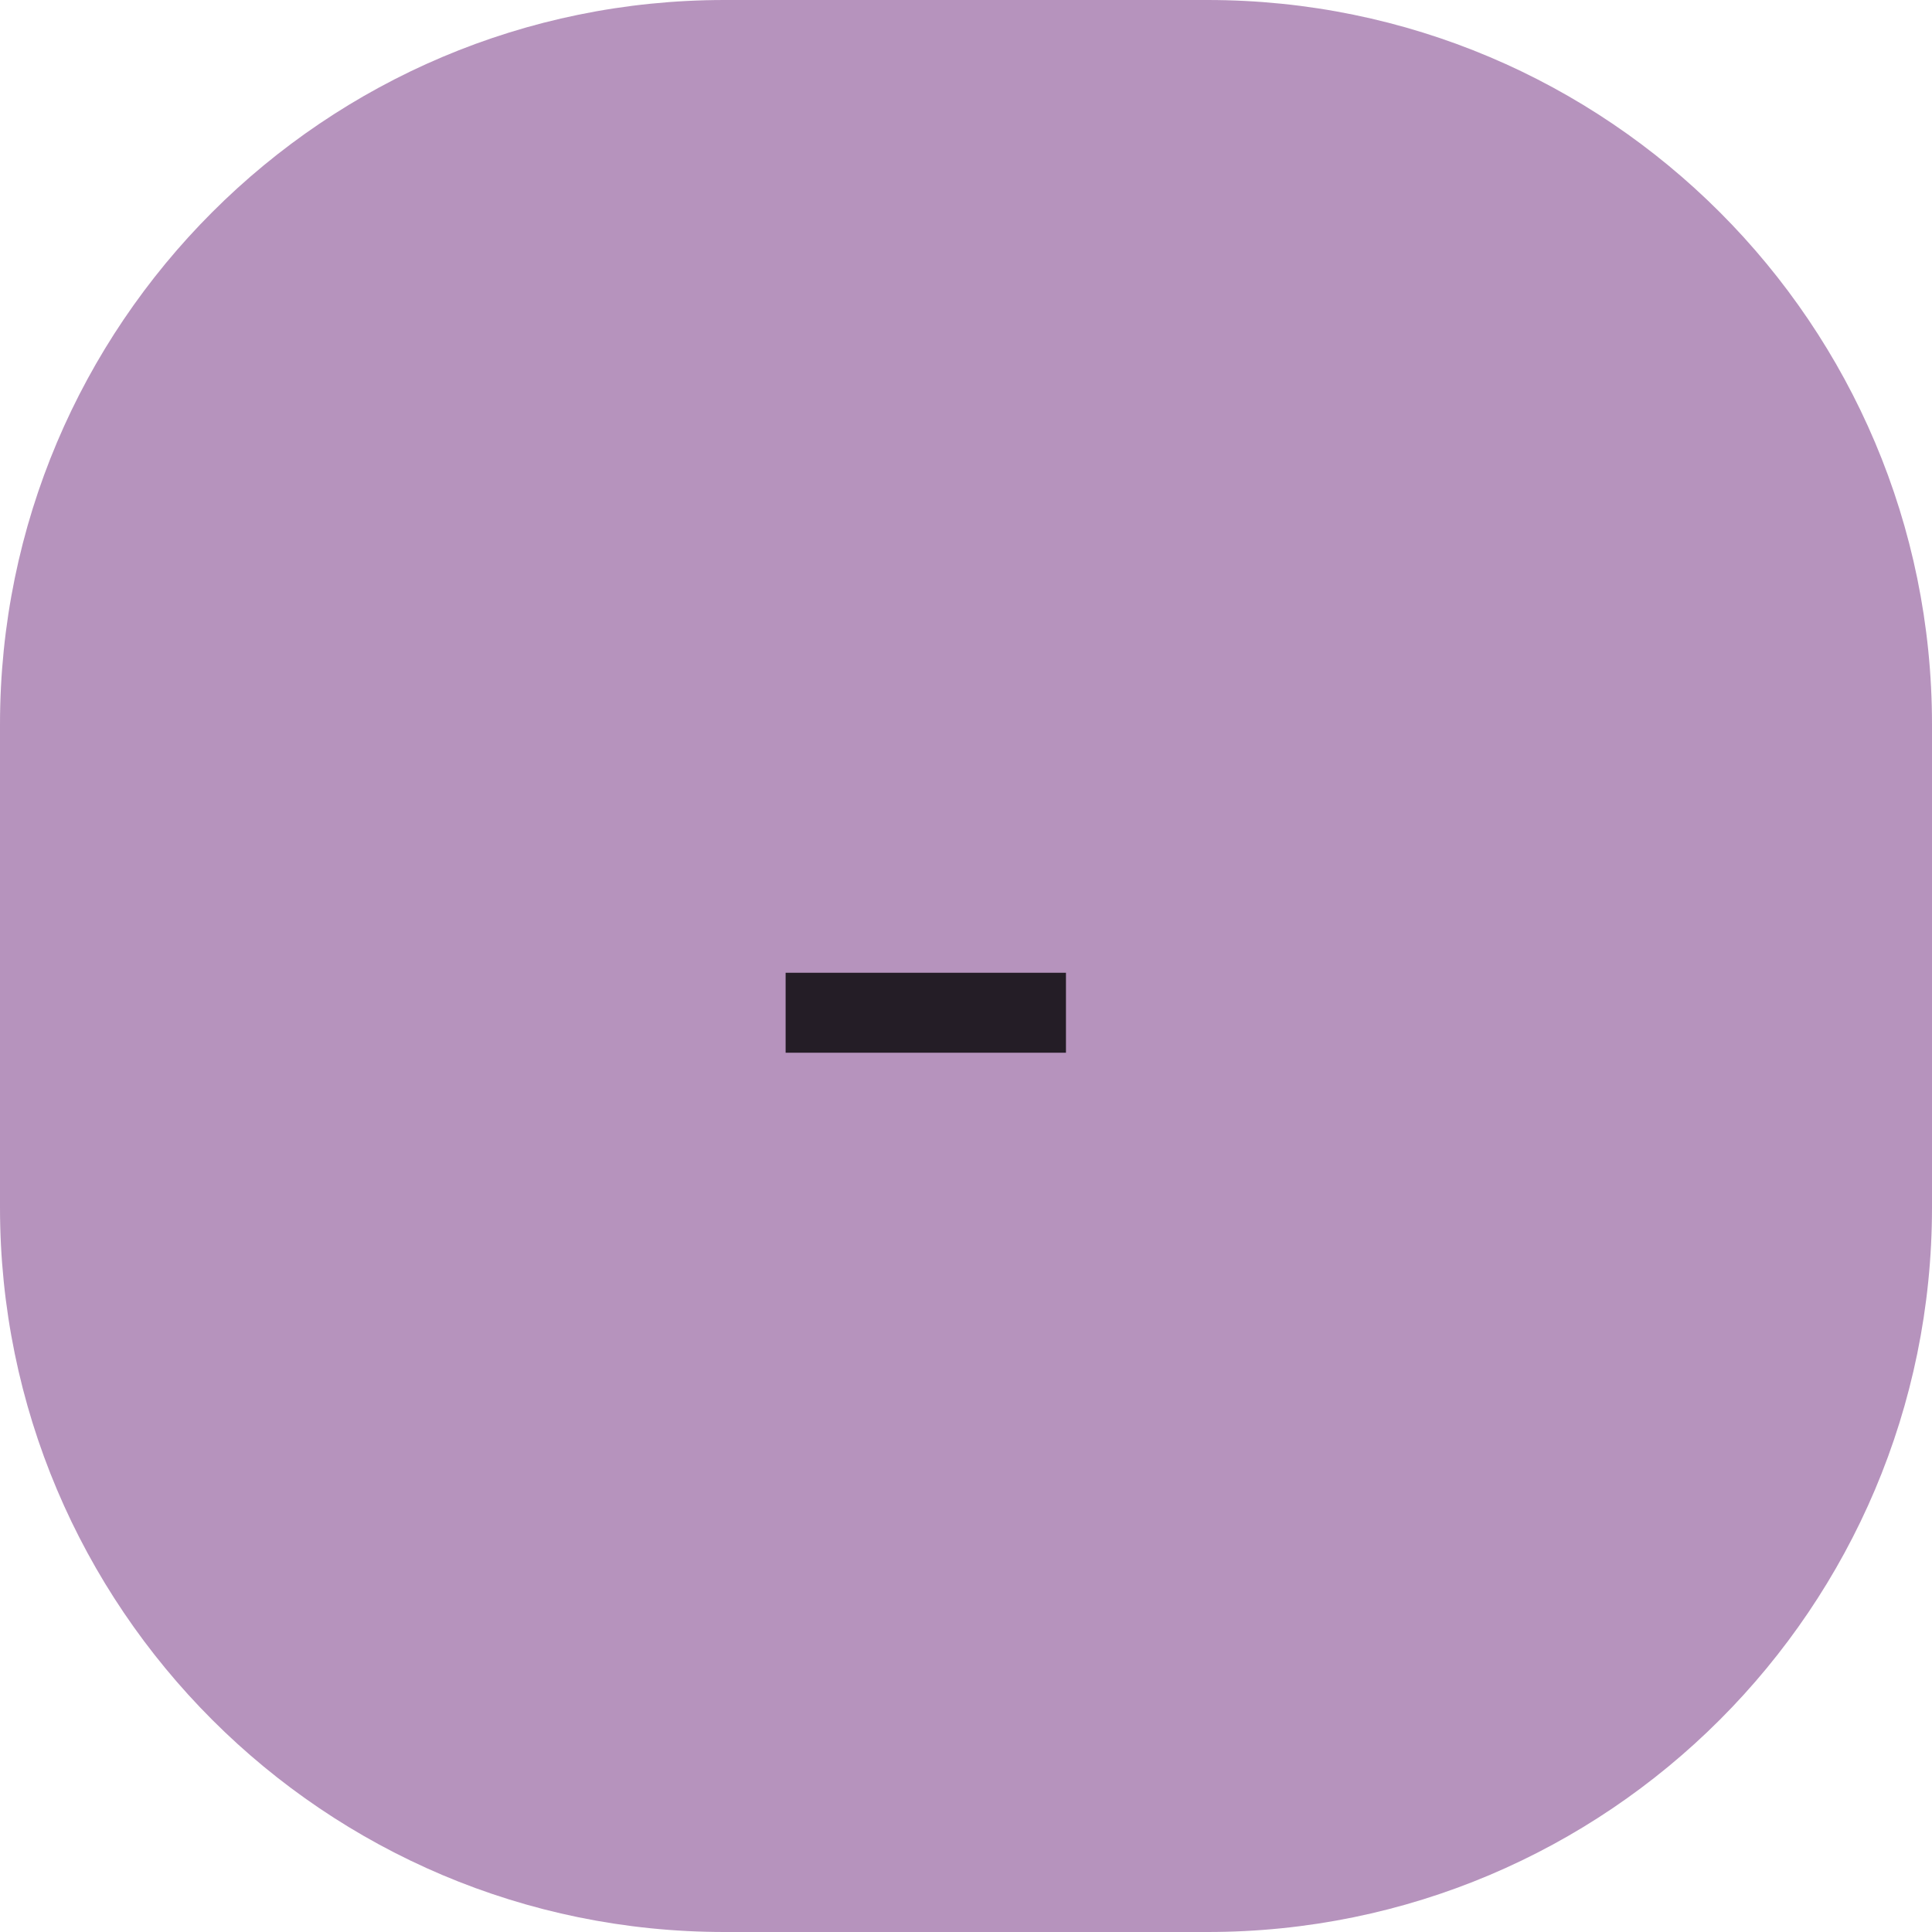
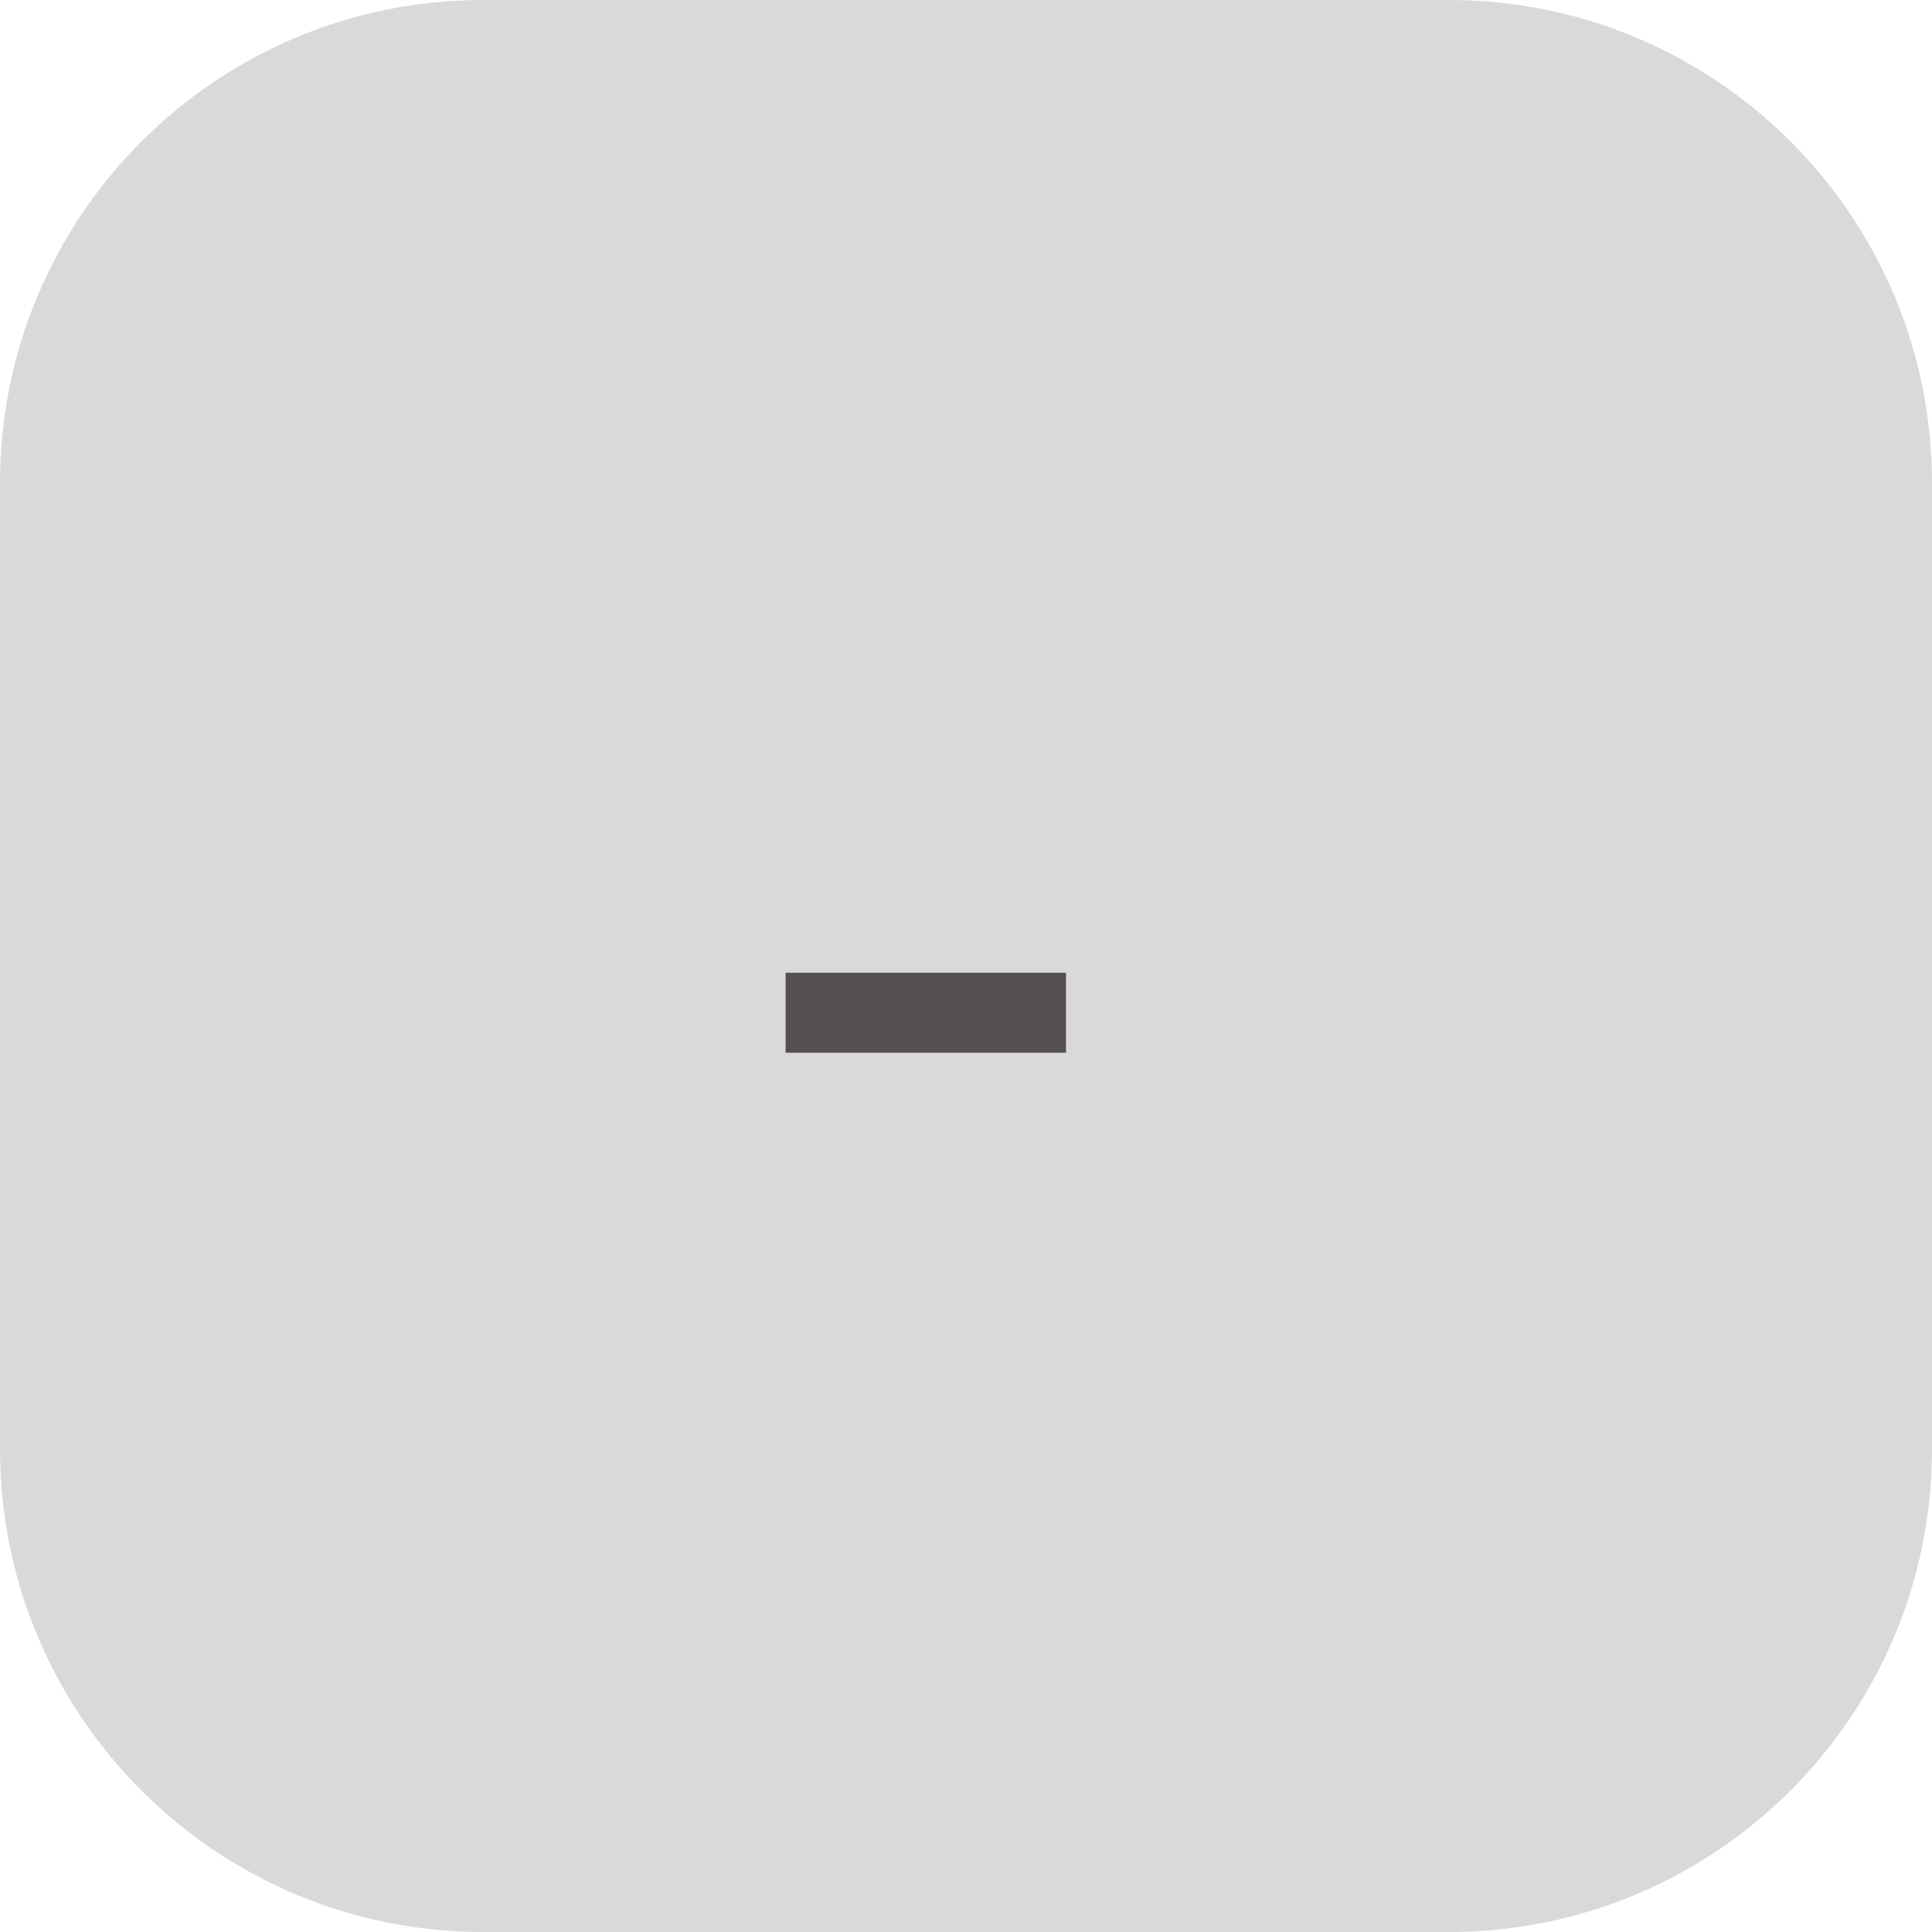
<svg xmlns="http://www.w3.org/2000/svg" width="80" height="80" viewBox="0 0 80 80" fill="none">
-   <rect width="80" height="80" rx="30" fill="#8D5798" fill-opacity="0.64" />
-   <path d="M44.139 40.28V43.591H32.531V40.28H44.139Z" fill="black" fill-opacity="0.8" />
+   <rect width="80" height="80" rx="20" fill="#D9D9D9" />
+   <path d="M44.139 40.28V43.591H32.531V40.28H44.139Z" fill="#554F4F" />
</svg>
